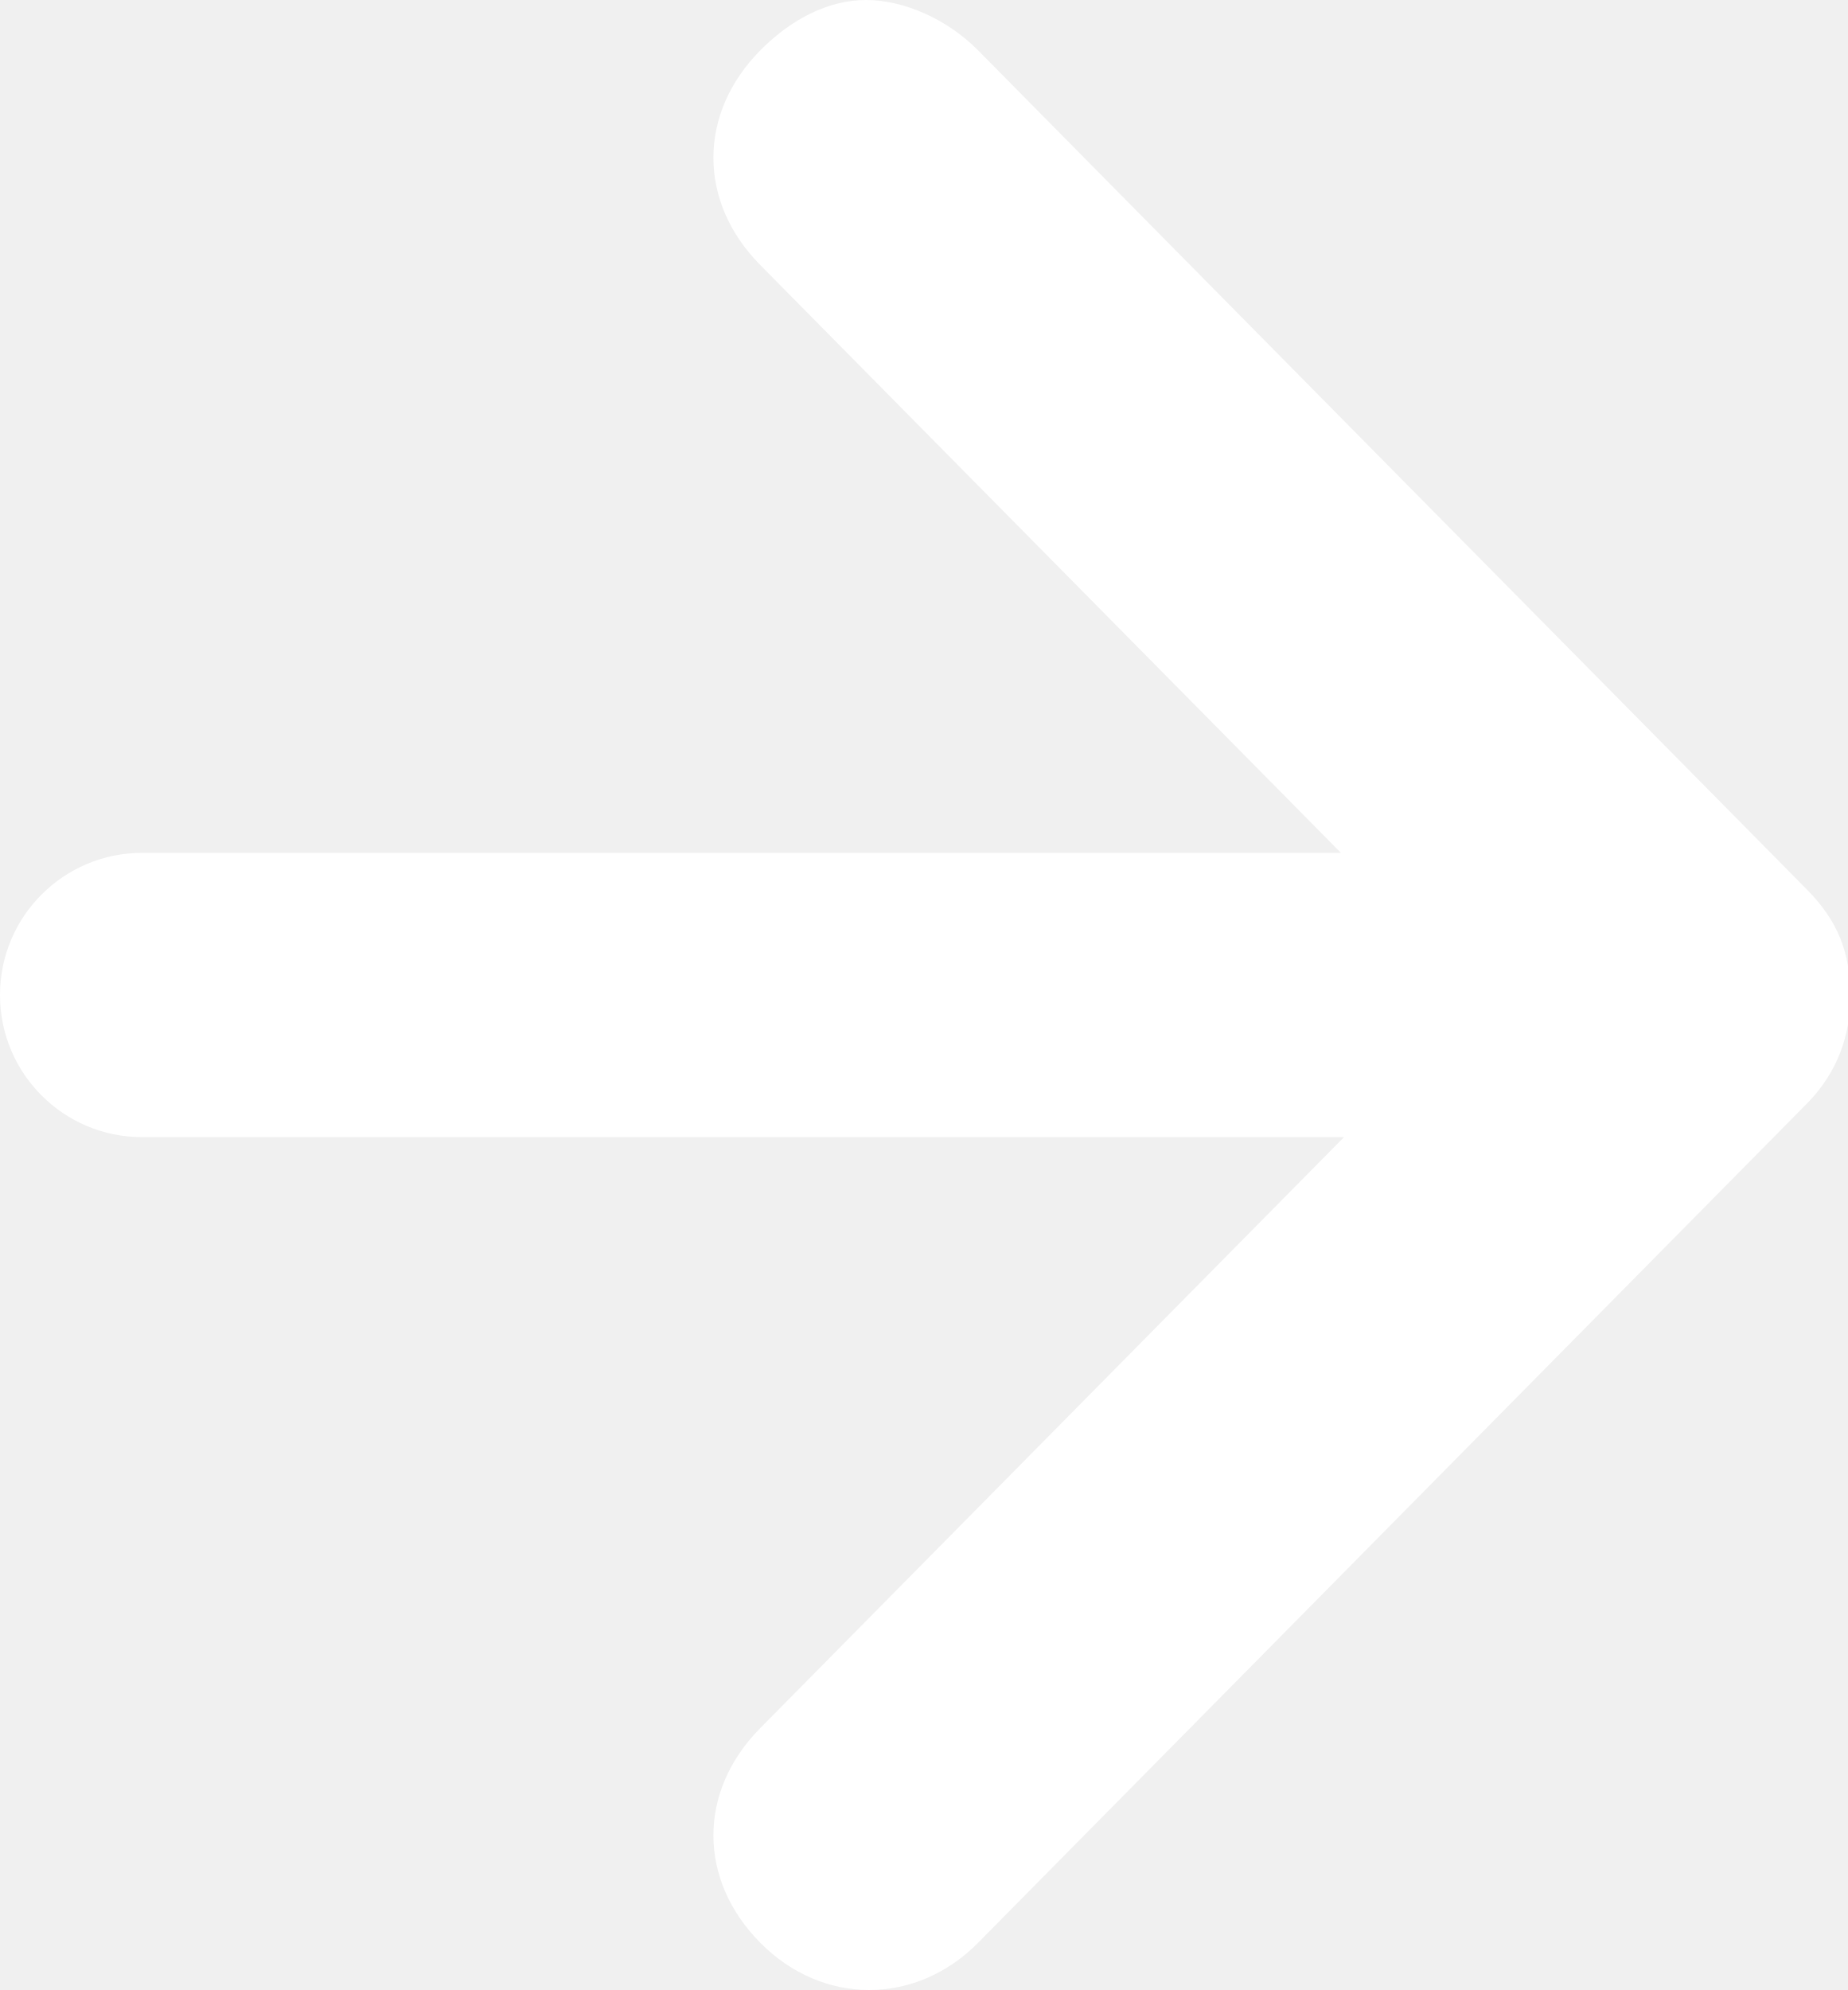
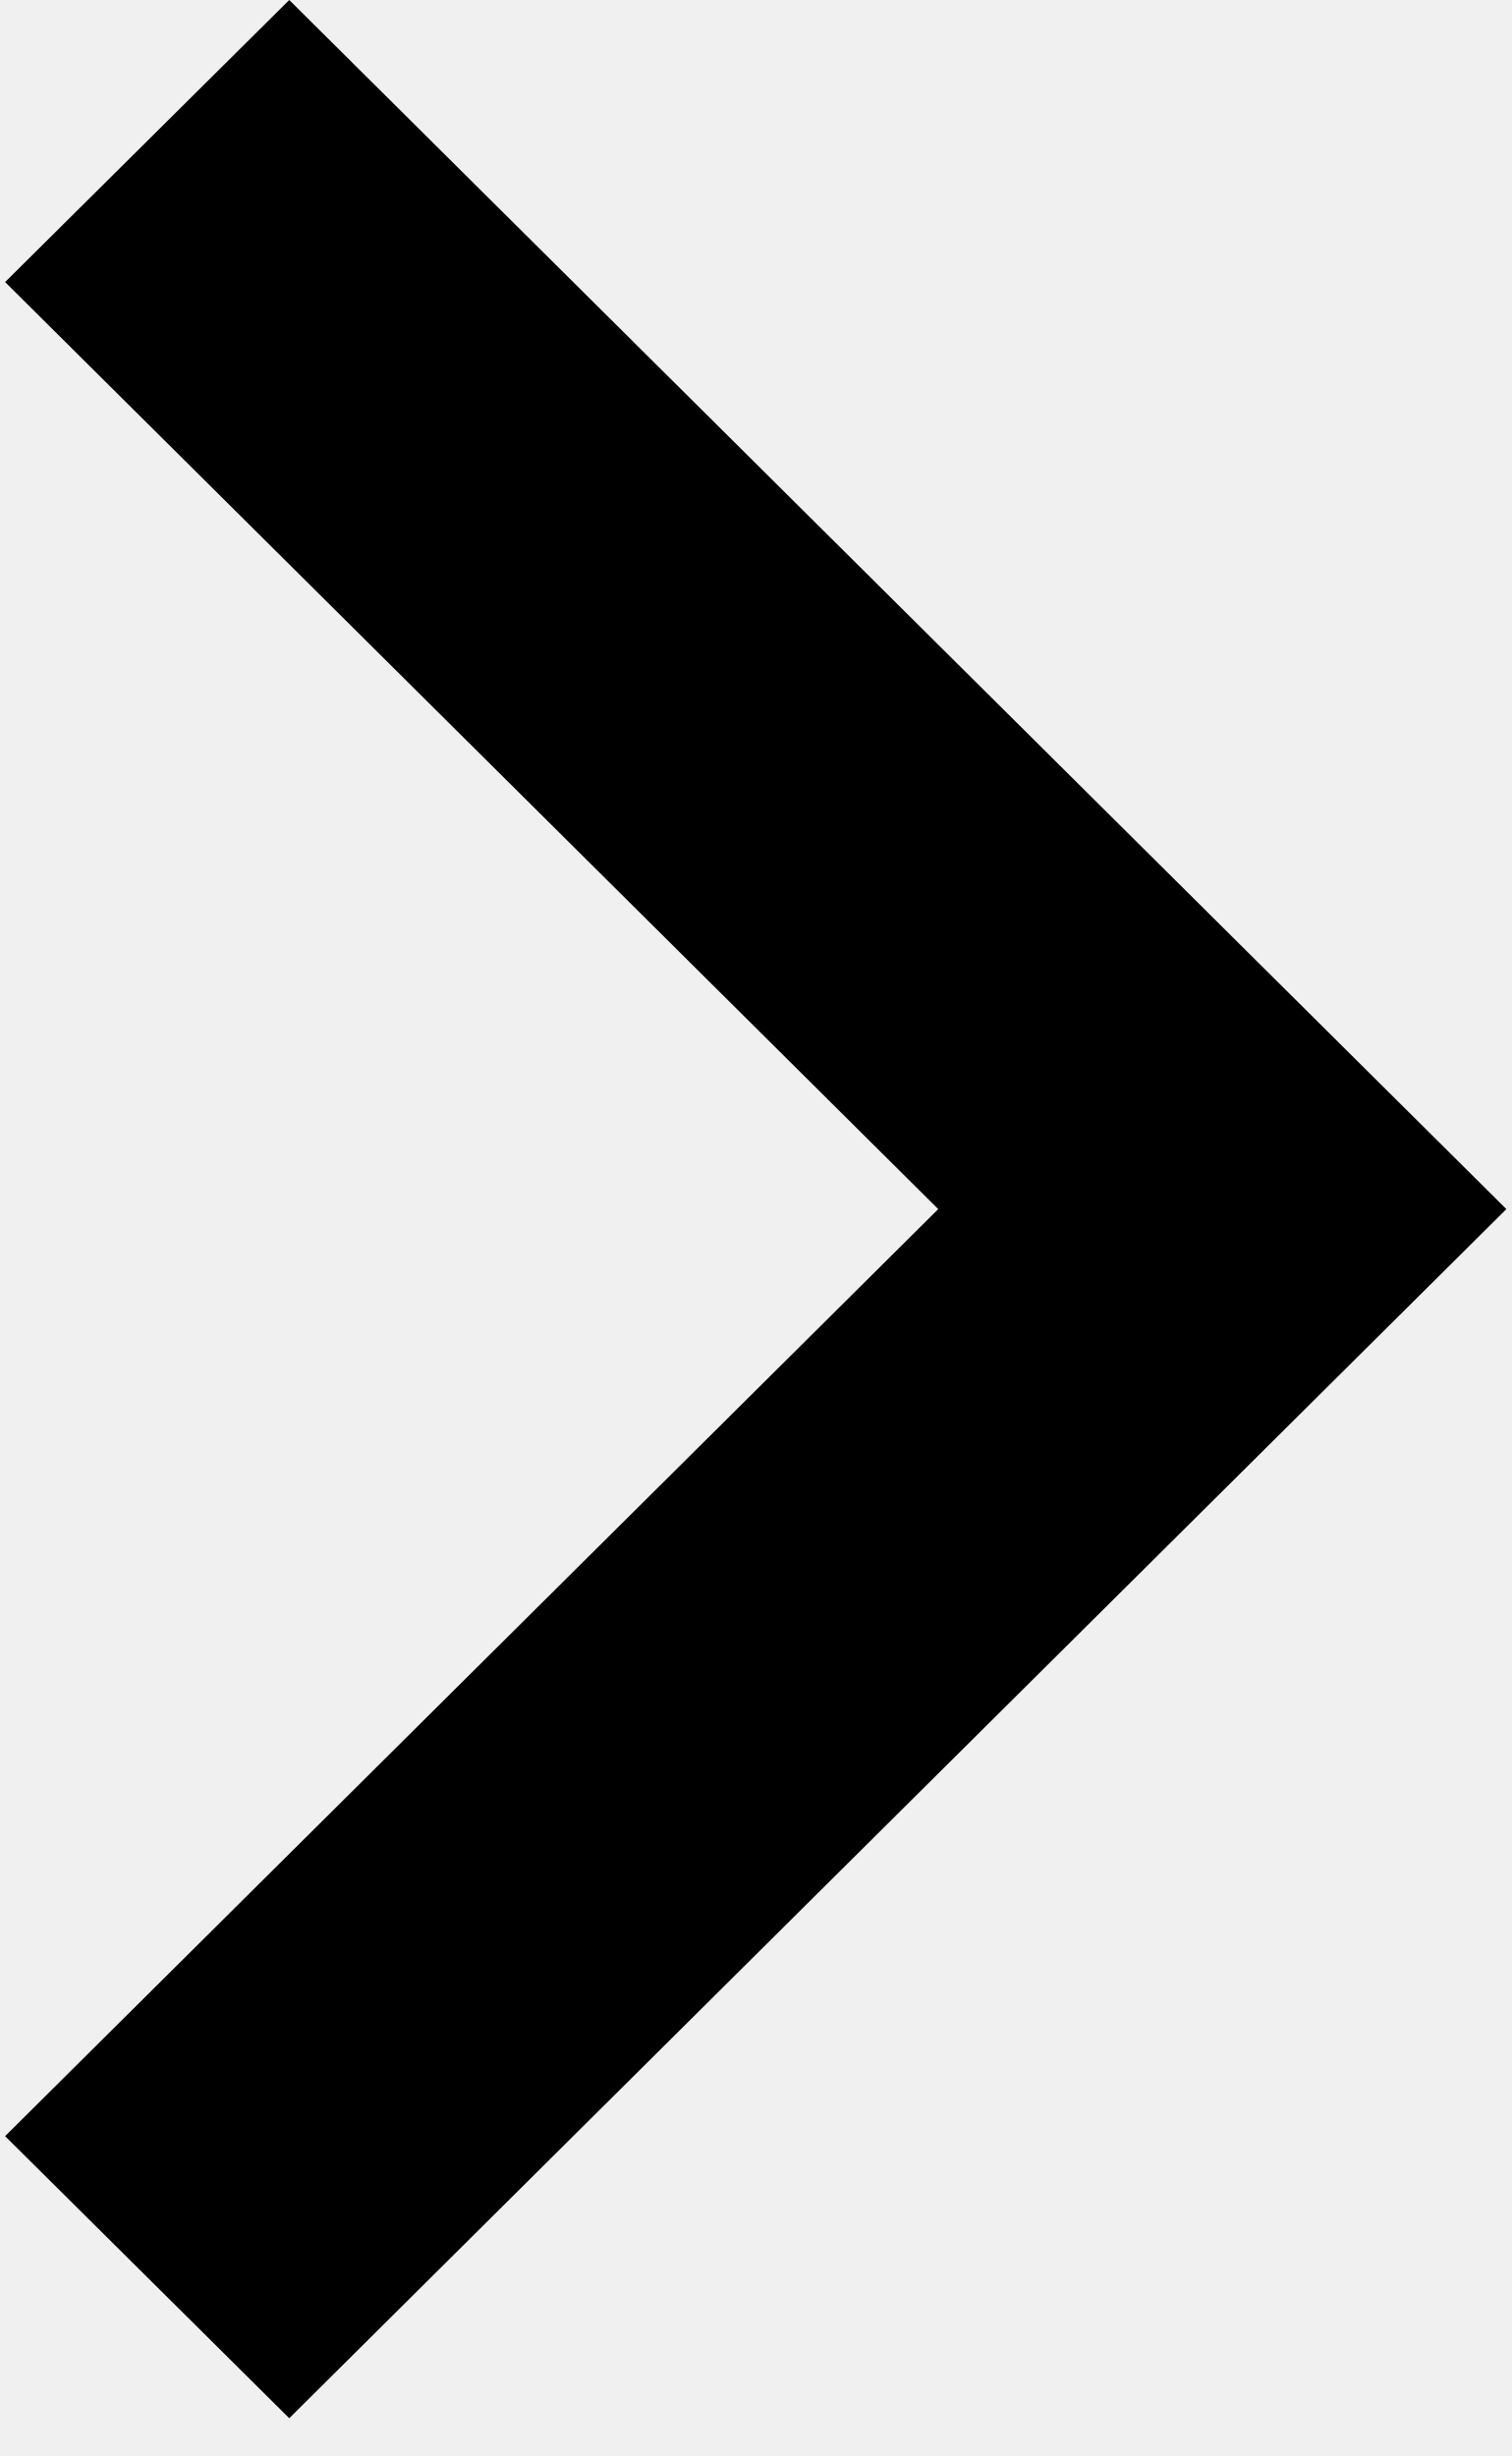
- <svg xmlns="http://www.w3.org/2000/svg" width="13px" height="14px" viewBox="0 0 13 14" version="1.1">
+ <svg xmlns="http://www.w3.org/2000/svg" width="8px" height="13px" viewBox="0 0 8 13" version="1.1">
  <defs />
-   <g id="Page-1" stroke="none" stroke-width="1" fill="none" fill-rule="evenodd">
-     <g id="Version2" transform="translate(-865, -496)" fill="#FFFFFF">
-       <g id="Section-Intro">
-         <g id="More" transform="translate(678, 493)">
-           <g id="right-arrow" transform="translate(187, 3)">
-             <path d="M12.713,6.257 L6.883,0.355 C6.664,0.133 6.357,0 6.094,0 C5.831,0 5.568,0.133 5.349,0.355 C4.91,0.799 4.91,1.42 5.349,1.864 L10.434,7.011 L5.349,12.158 C4.91,12.602 4.91,13.223 5.349,13.667 C5.787,14.111 6.445,14.111 6.883,13.667 L12.713,7.765 C12.932,7.544 13.02,7.277 13.02,7.011 C13.02,6.7 12.932,6.479 12.713,6.257 Z" id="Shape" />
-             <rect id="Shape" x="0" y="6" width="12" height="2" rx="1" />
-           </g>
+   <g id="Symbols" stroke="none" stroke-width="1" fill="none" fill-rule="evenodd">
+     <g id="Arrow" fill="#000000">
+       <g id="chevron-right">
+         <g>
+           <polygon id="Shape" points="1.531 0 0.027 1.493 4.966 6.4 0.027 11.307 1.531 12.8 7.973 6.4" />
        </g>
      </g>
    </g>
  </g>
</svg>
